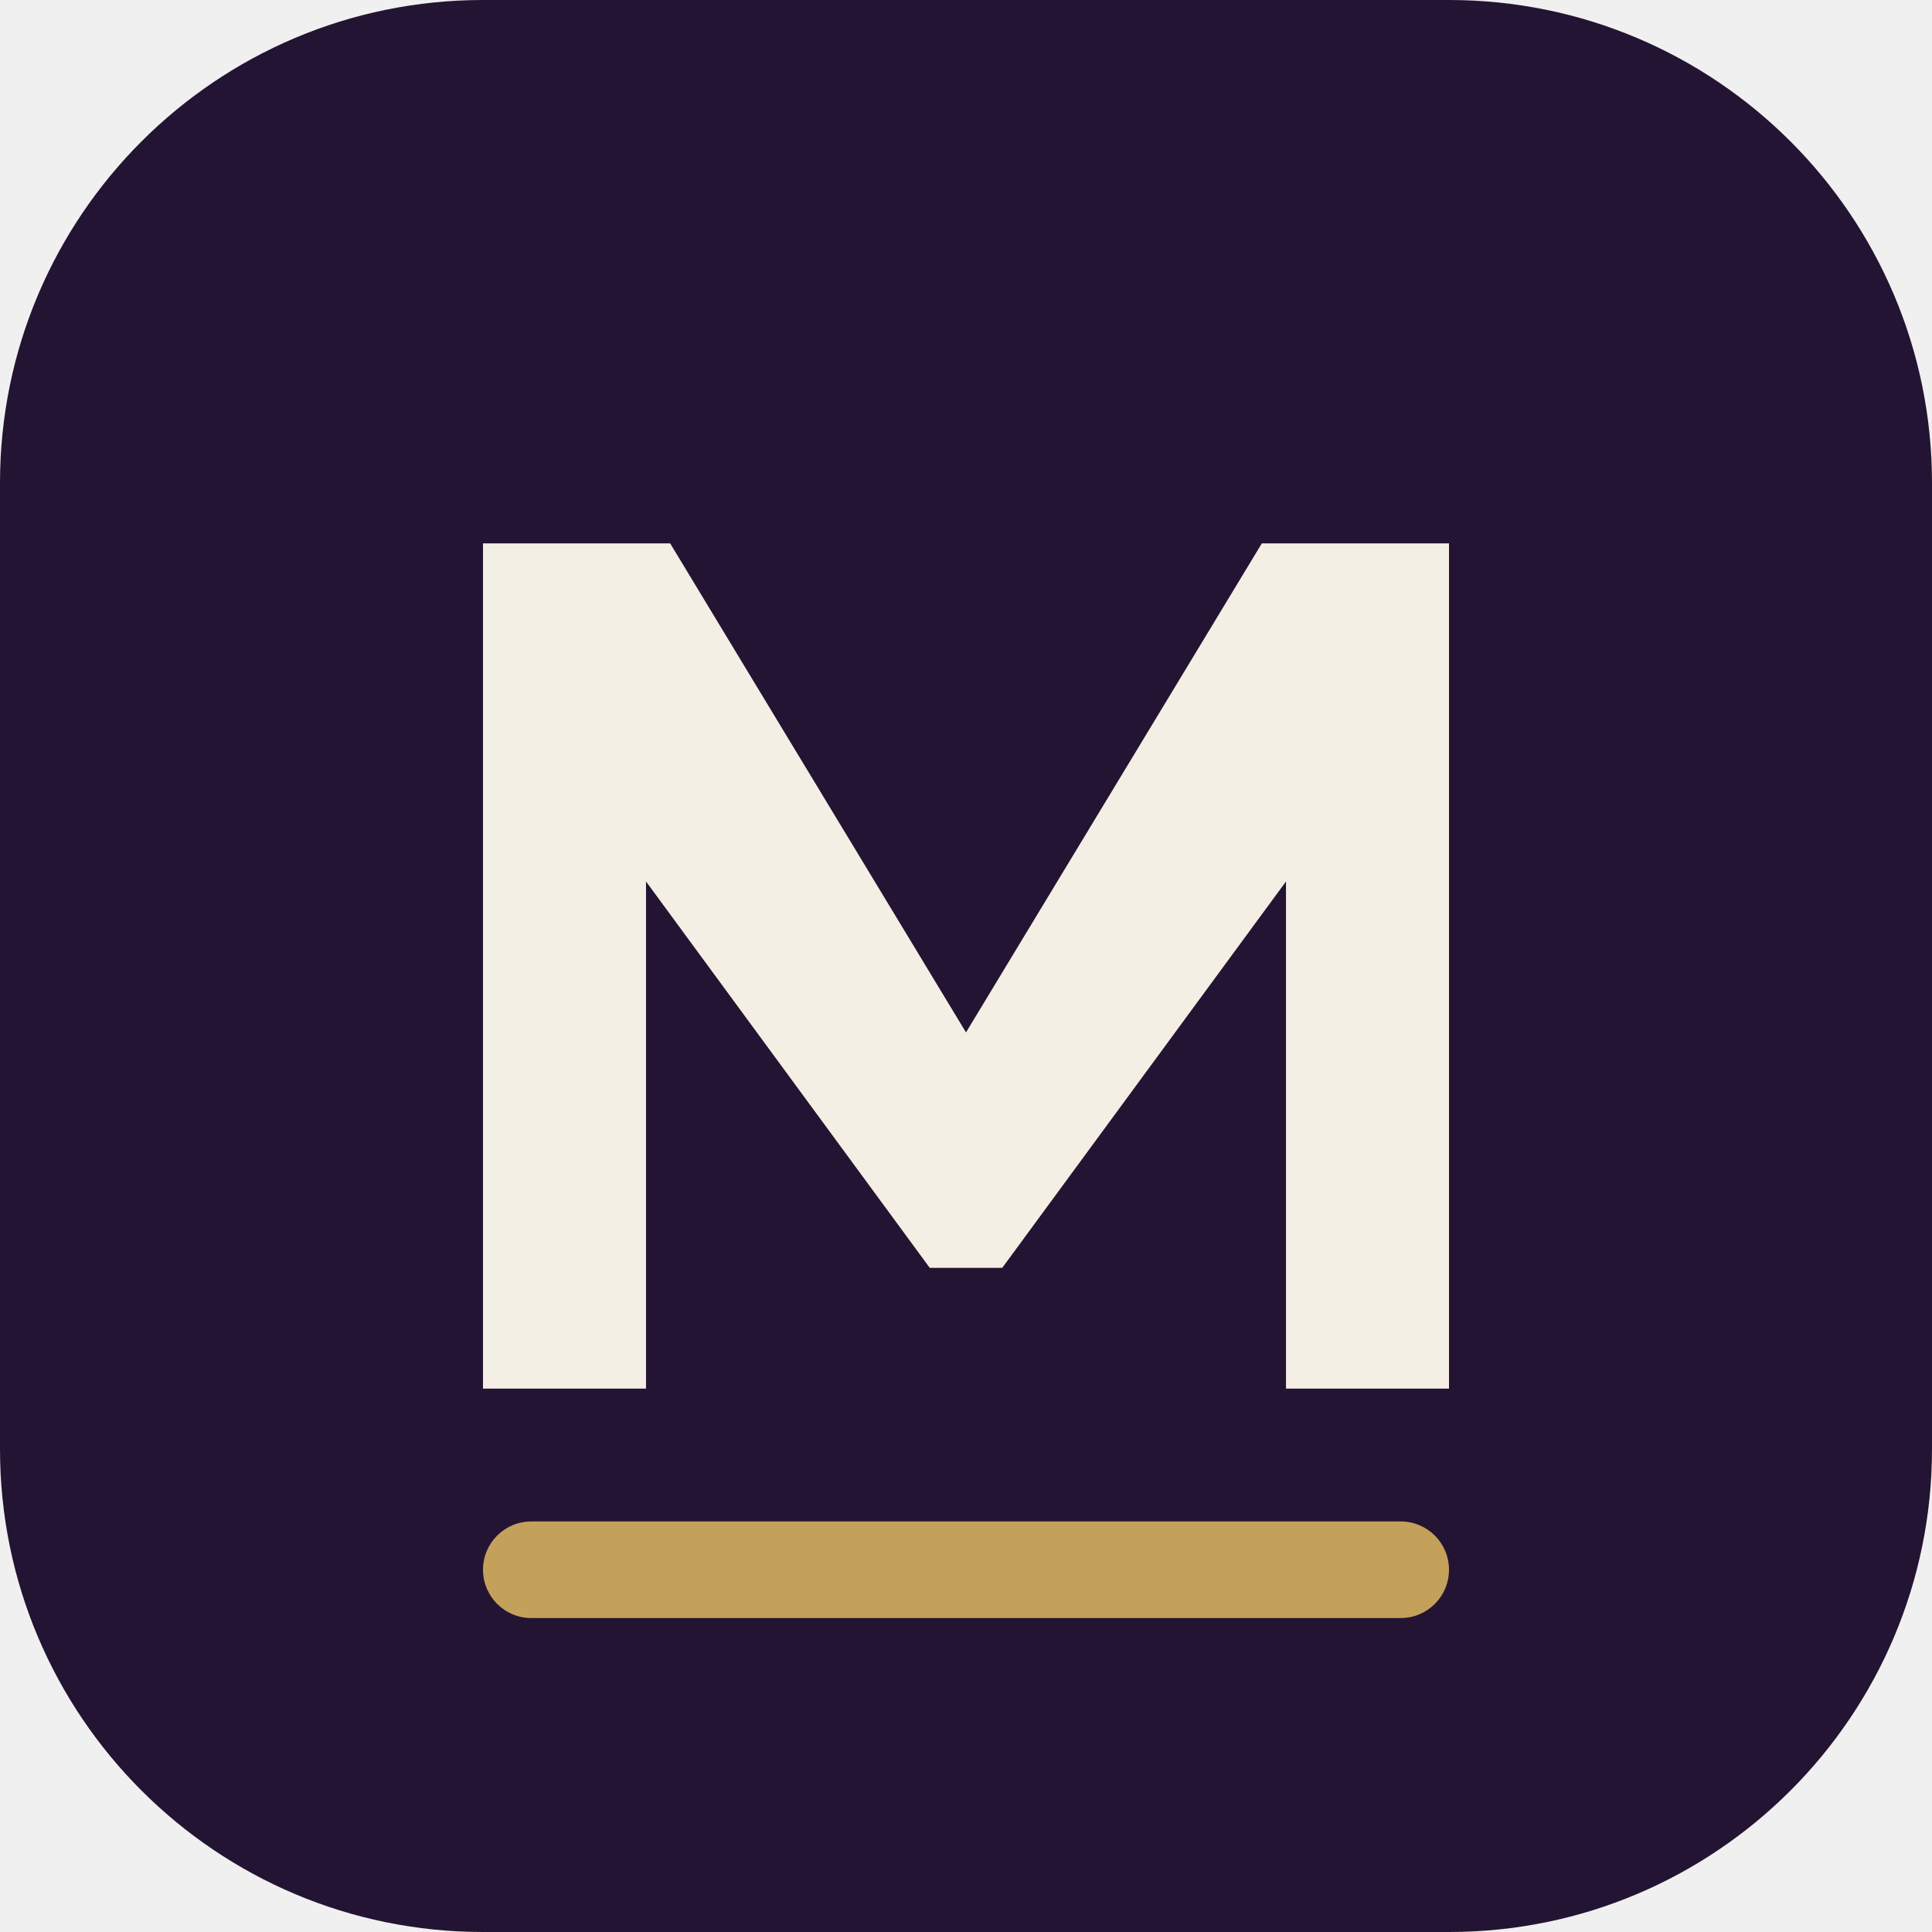
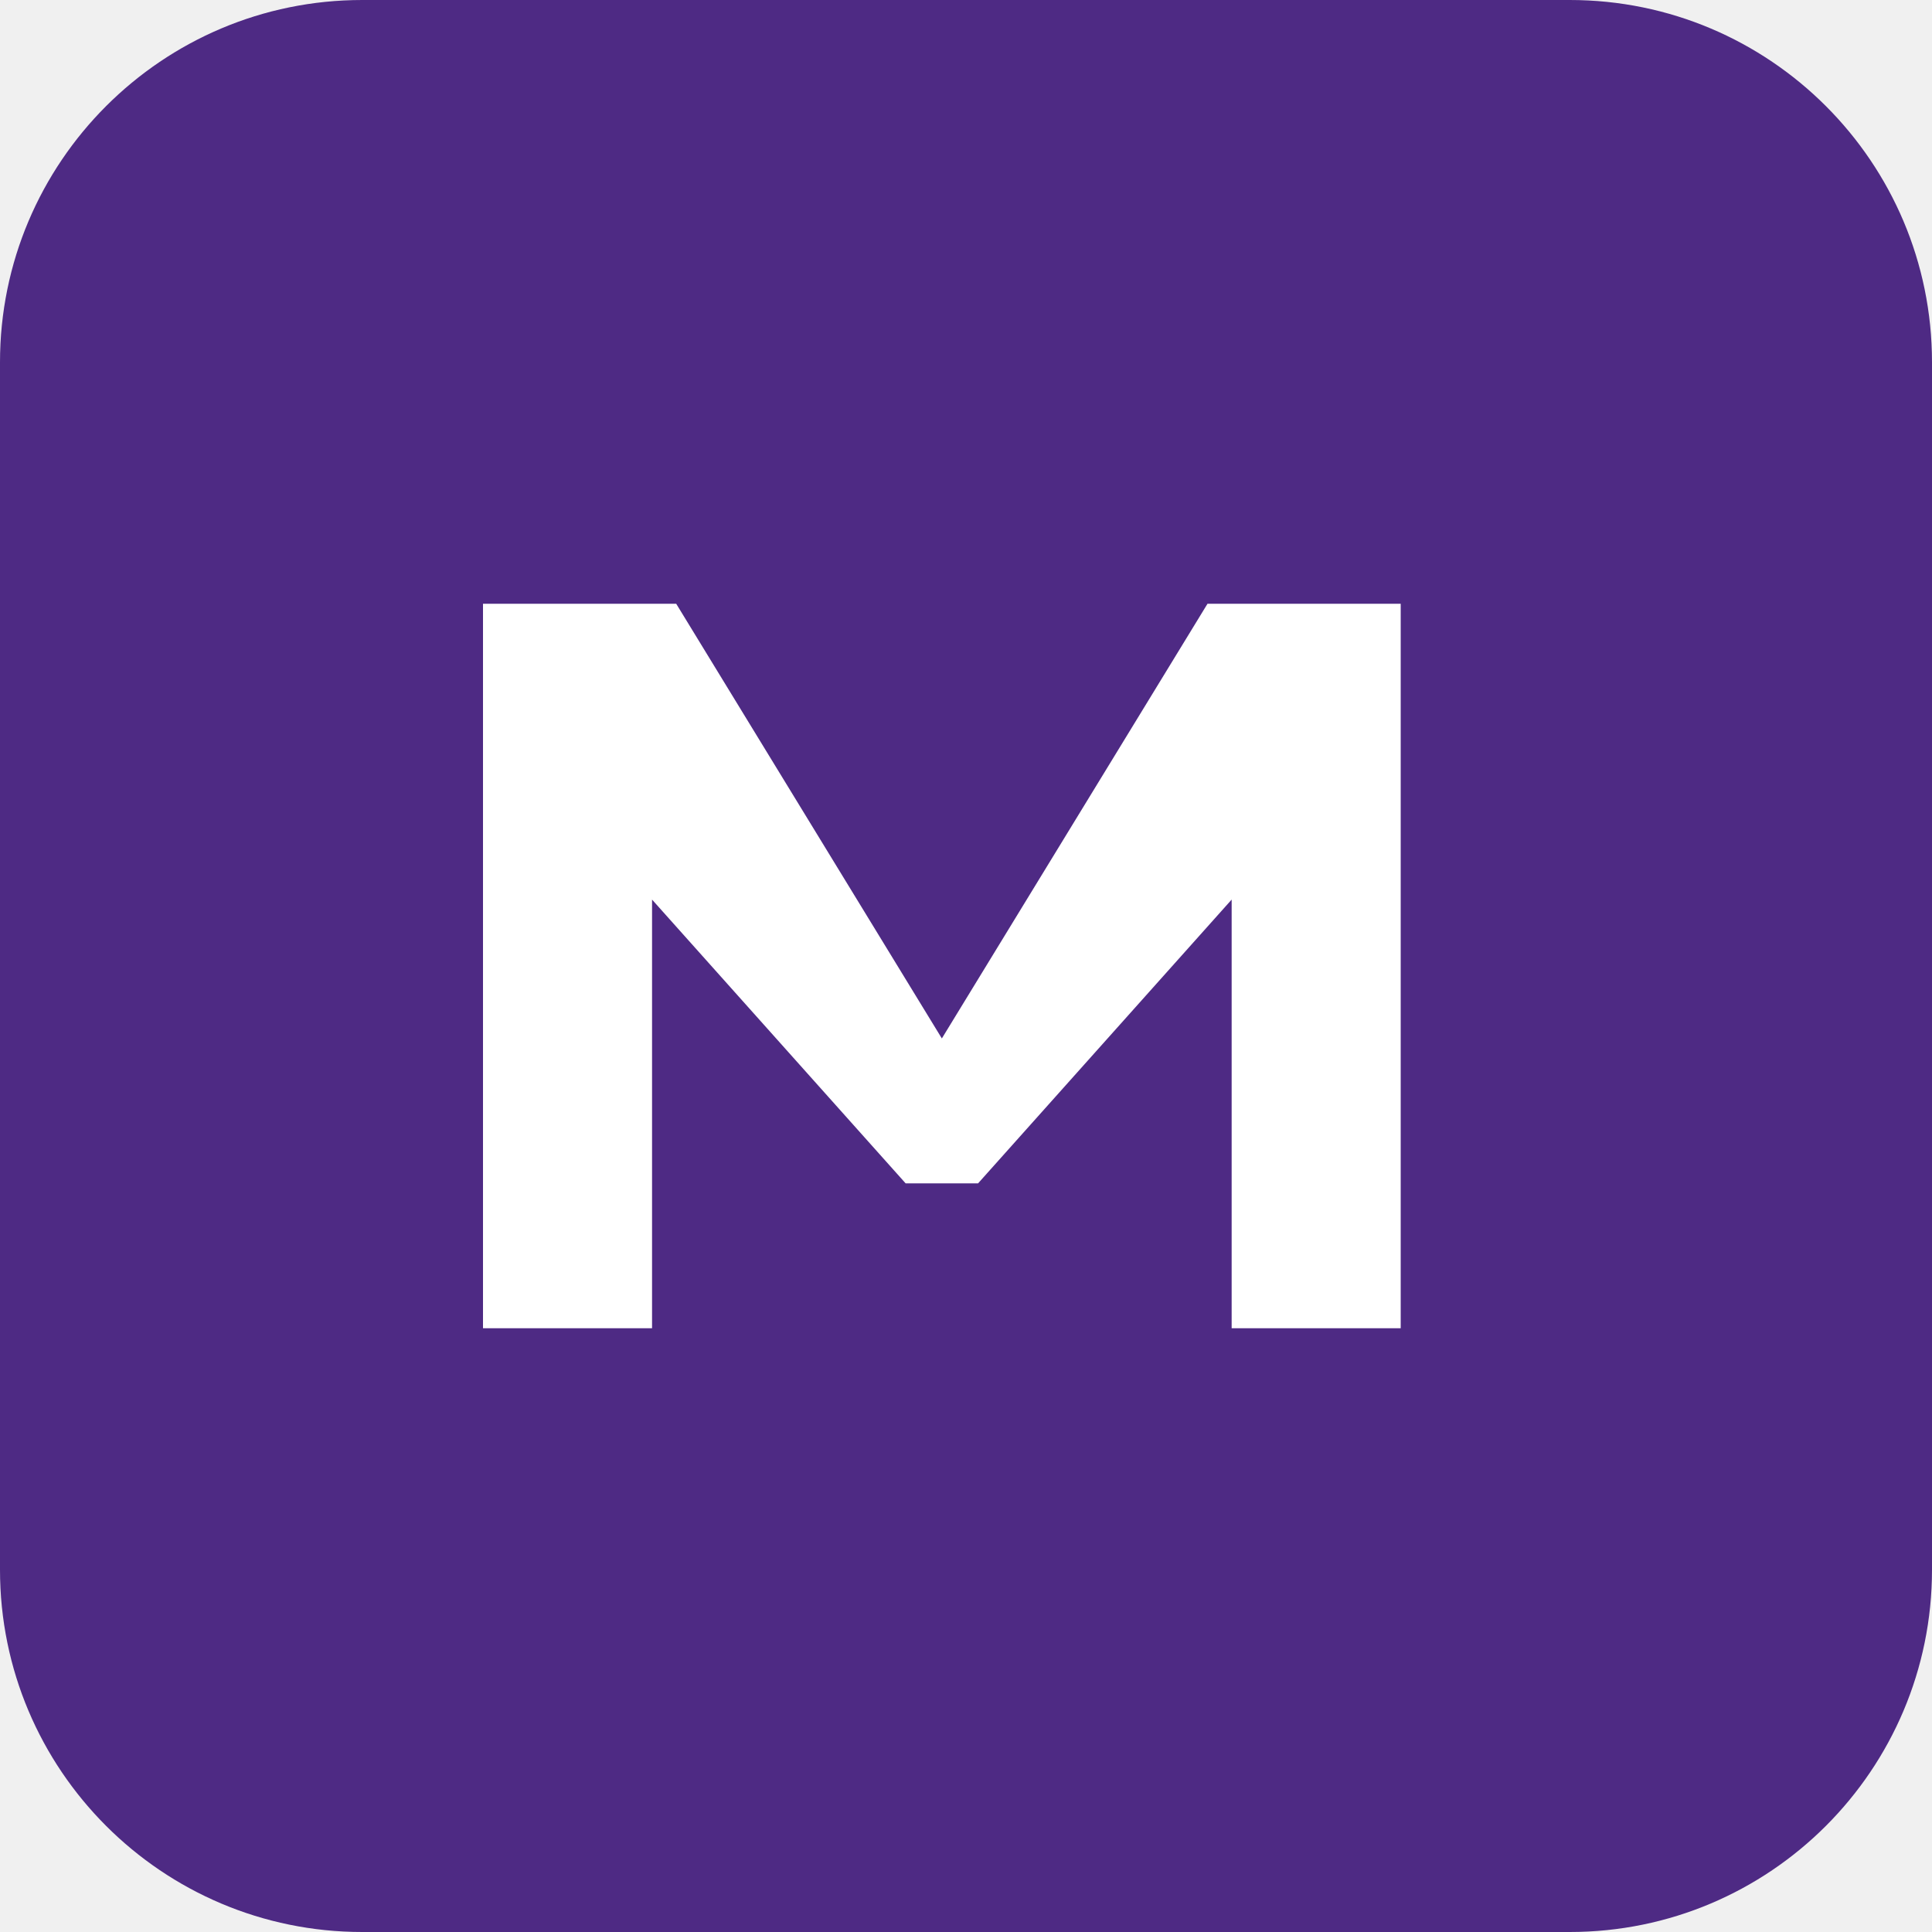
<svg xmlns="http://www.w3.org/2000/svg" viewBox="0 0 32 32" fill="none">
-   <rect width="32" height="32" rx="8" fill="#241433" />
-   <path d="M8 23V9h3.1l4.9 8.1L20.9 9H24v14h-2.7v-8.4L16.6 21h-1.2l-4.7-6.4V23H8z" fill="#F4EFE4" />
-   <rect x="8" y="25.2" width="16" height="1.6" rx="0.8" fill="#C4A15A" />
+   <rect width="32" height="32" rx="6" fill="#4E2A84" />
+   <path d="M8 22V10h3.2l4.4 7.2L20 10H23.2v12h-2.8v-7.1L16.2 19.6h-1.2L10.8 14.9V22H8z" fill="#fff" />
</svg>
